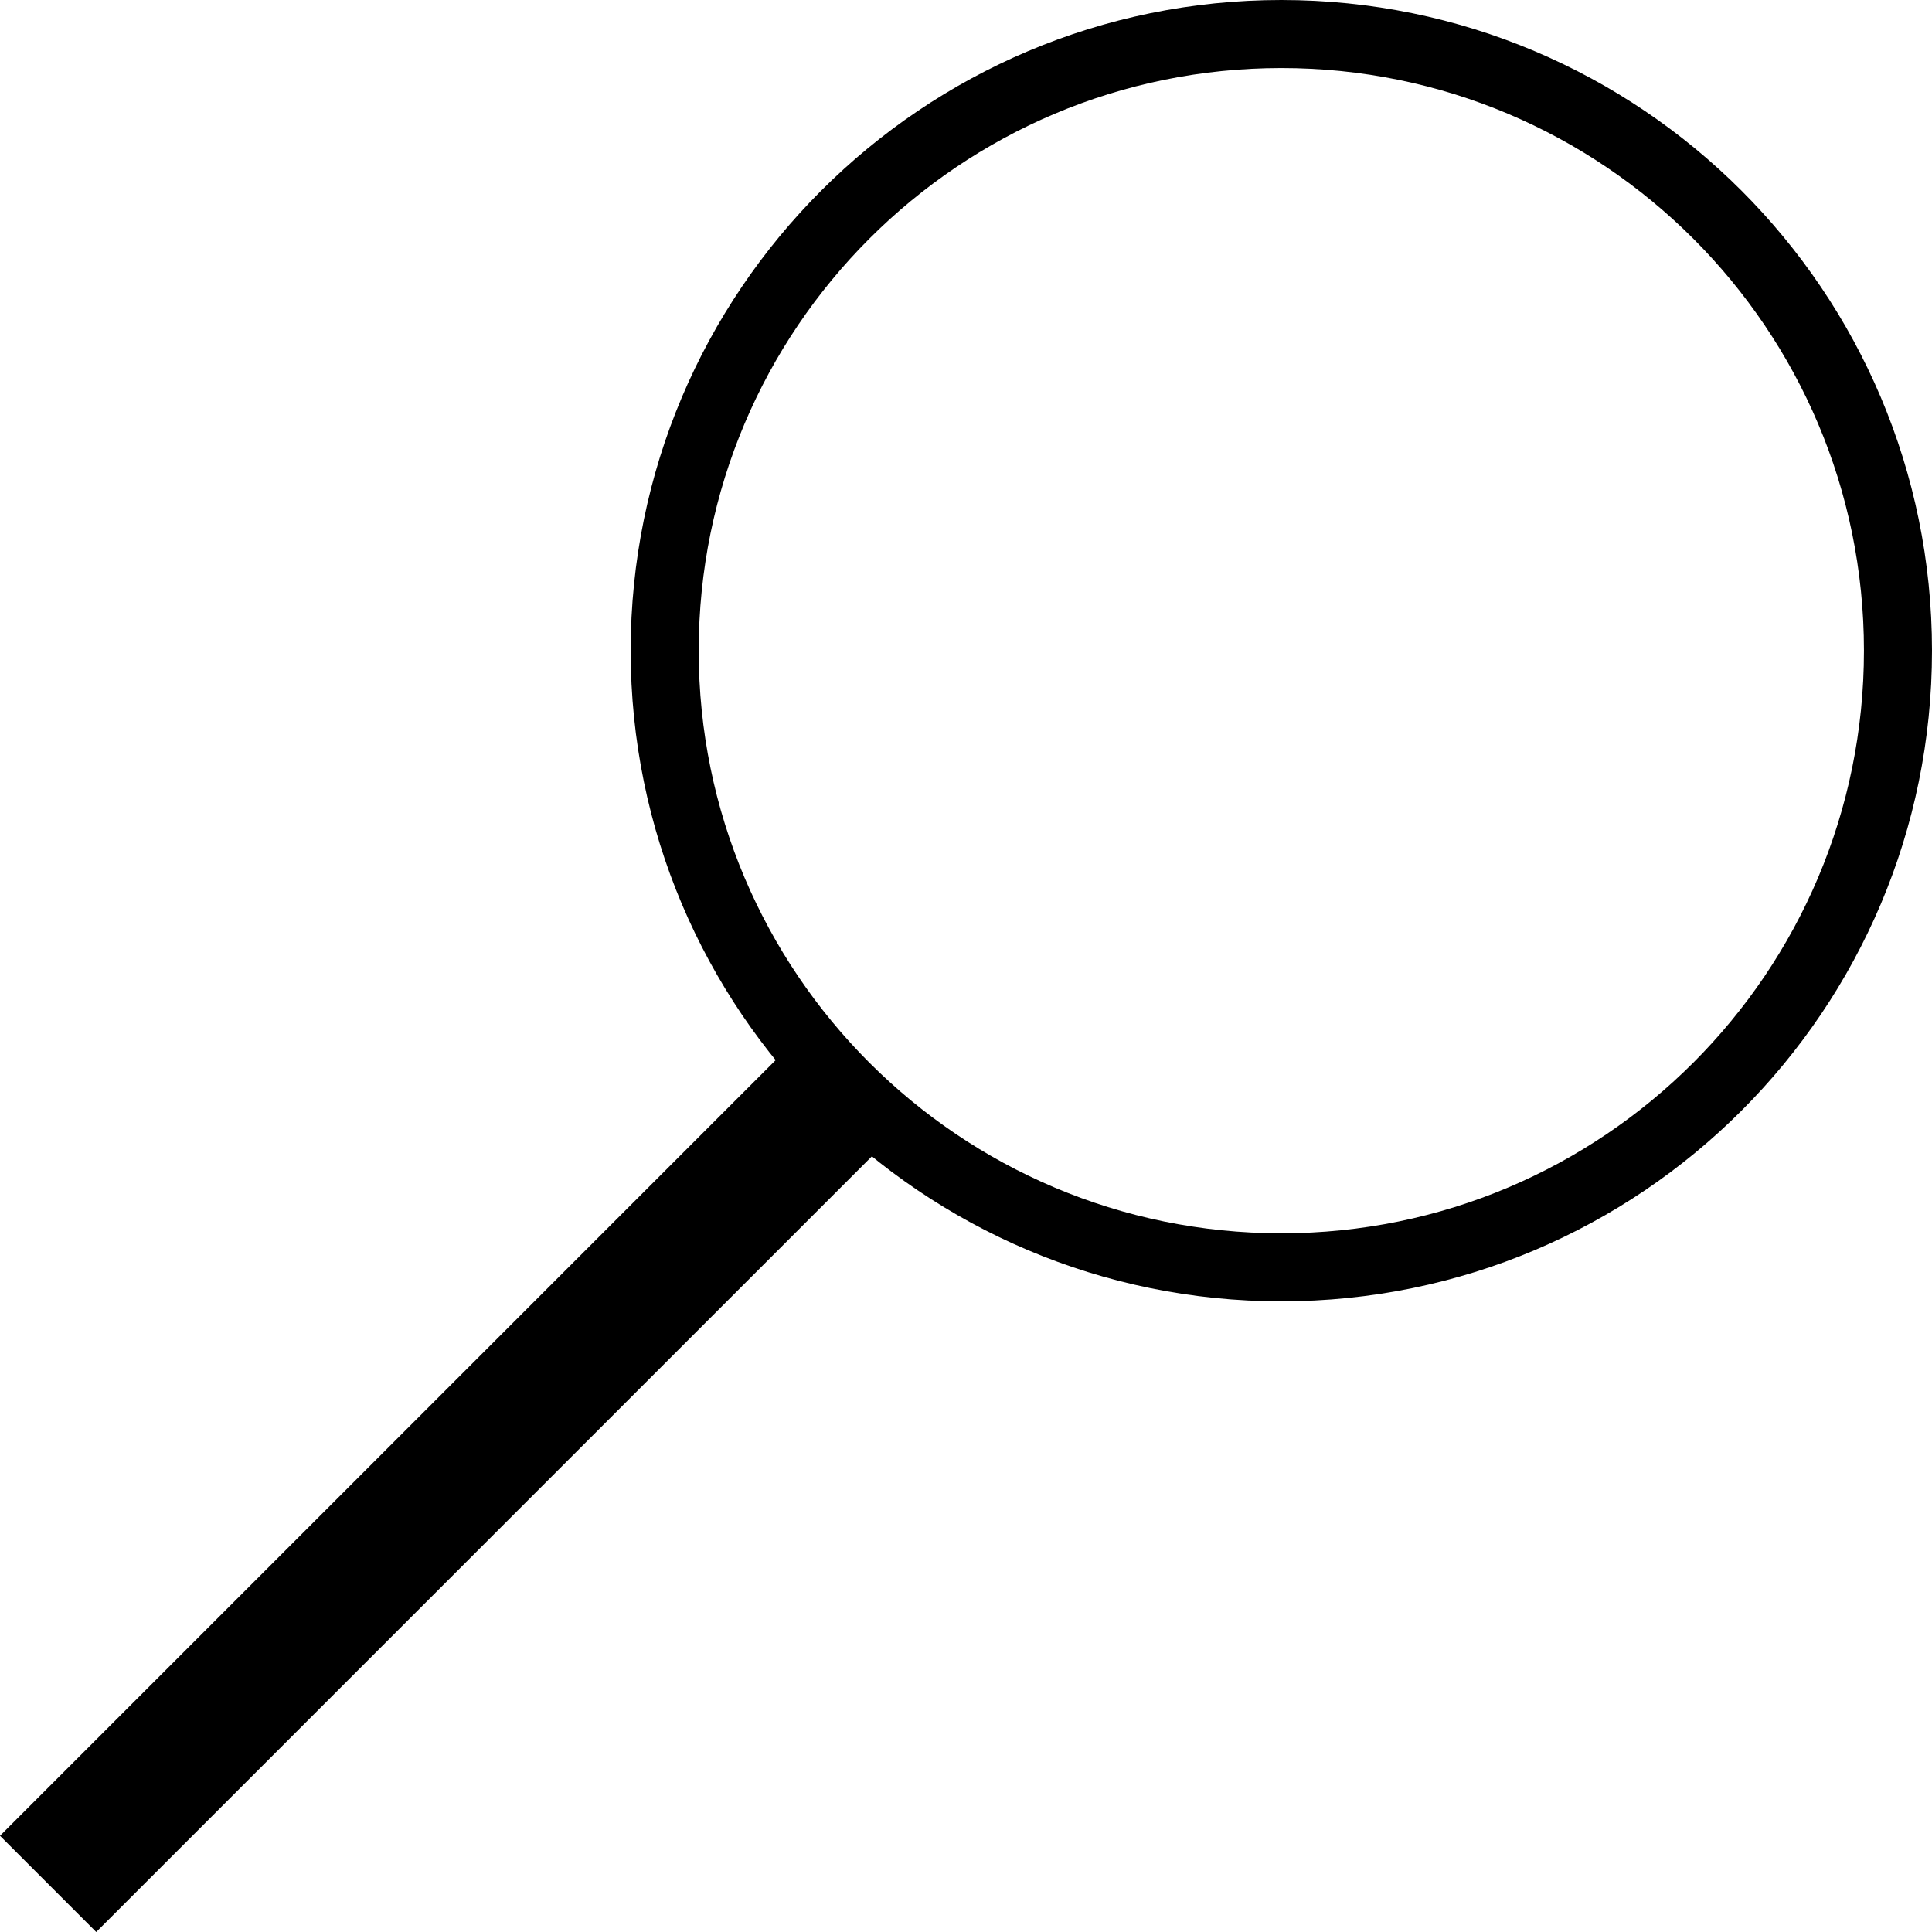
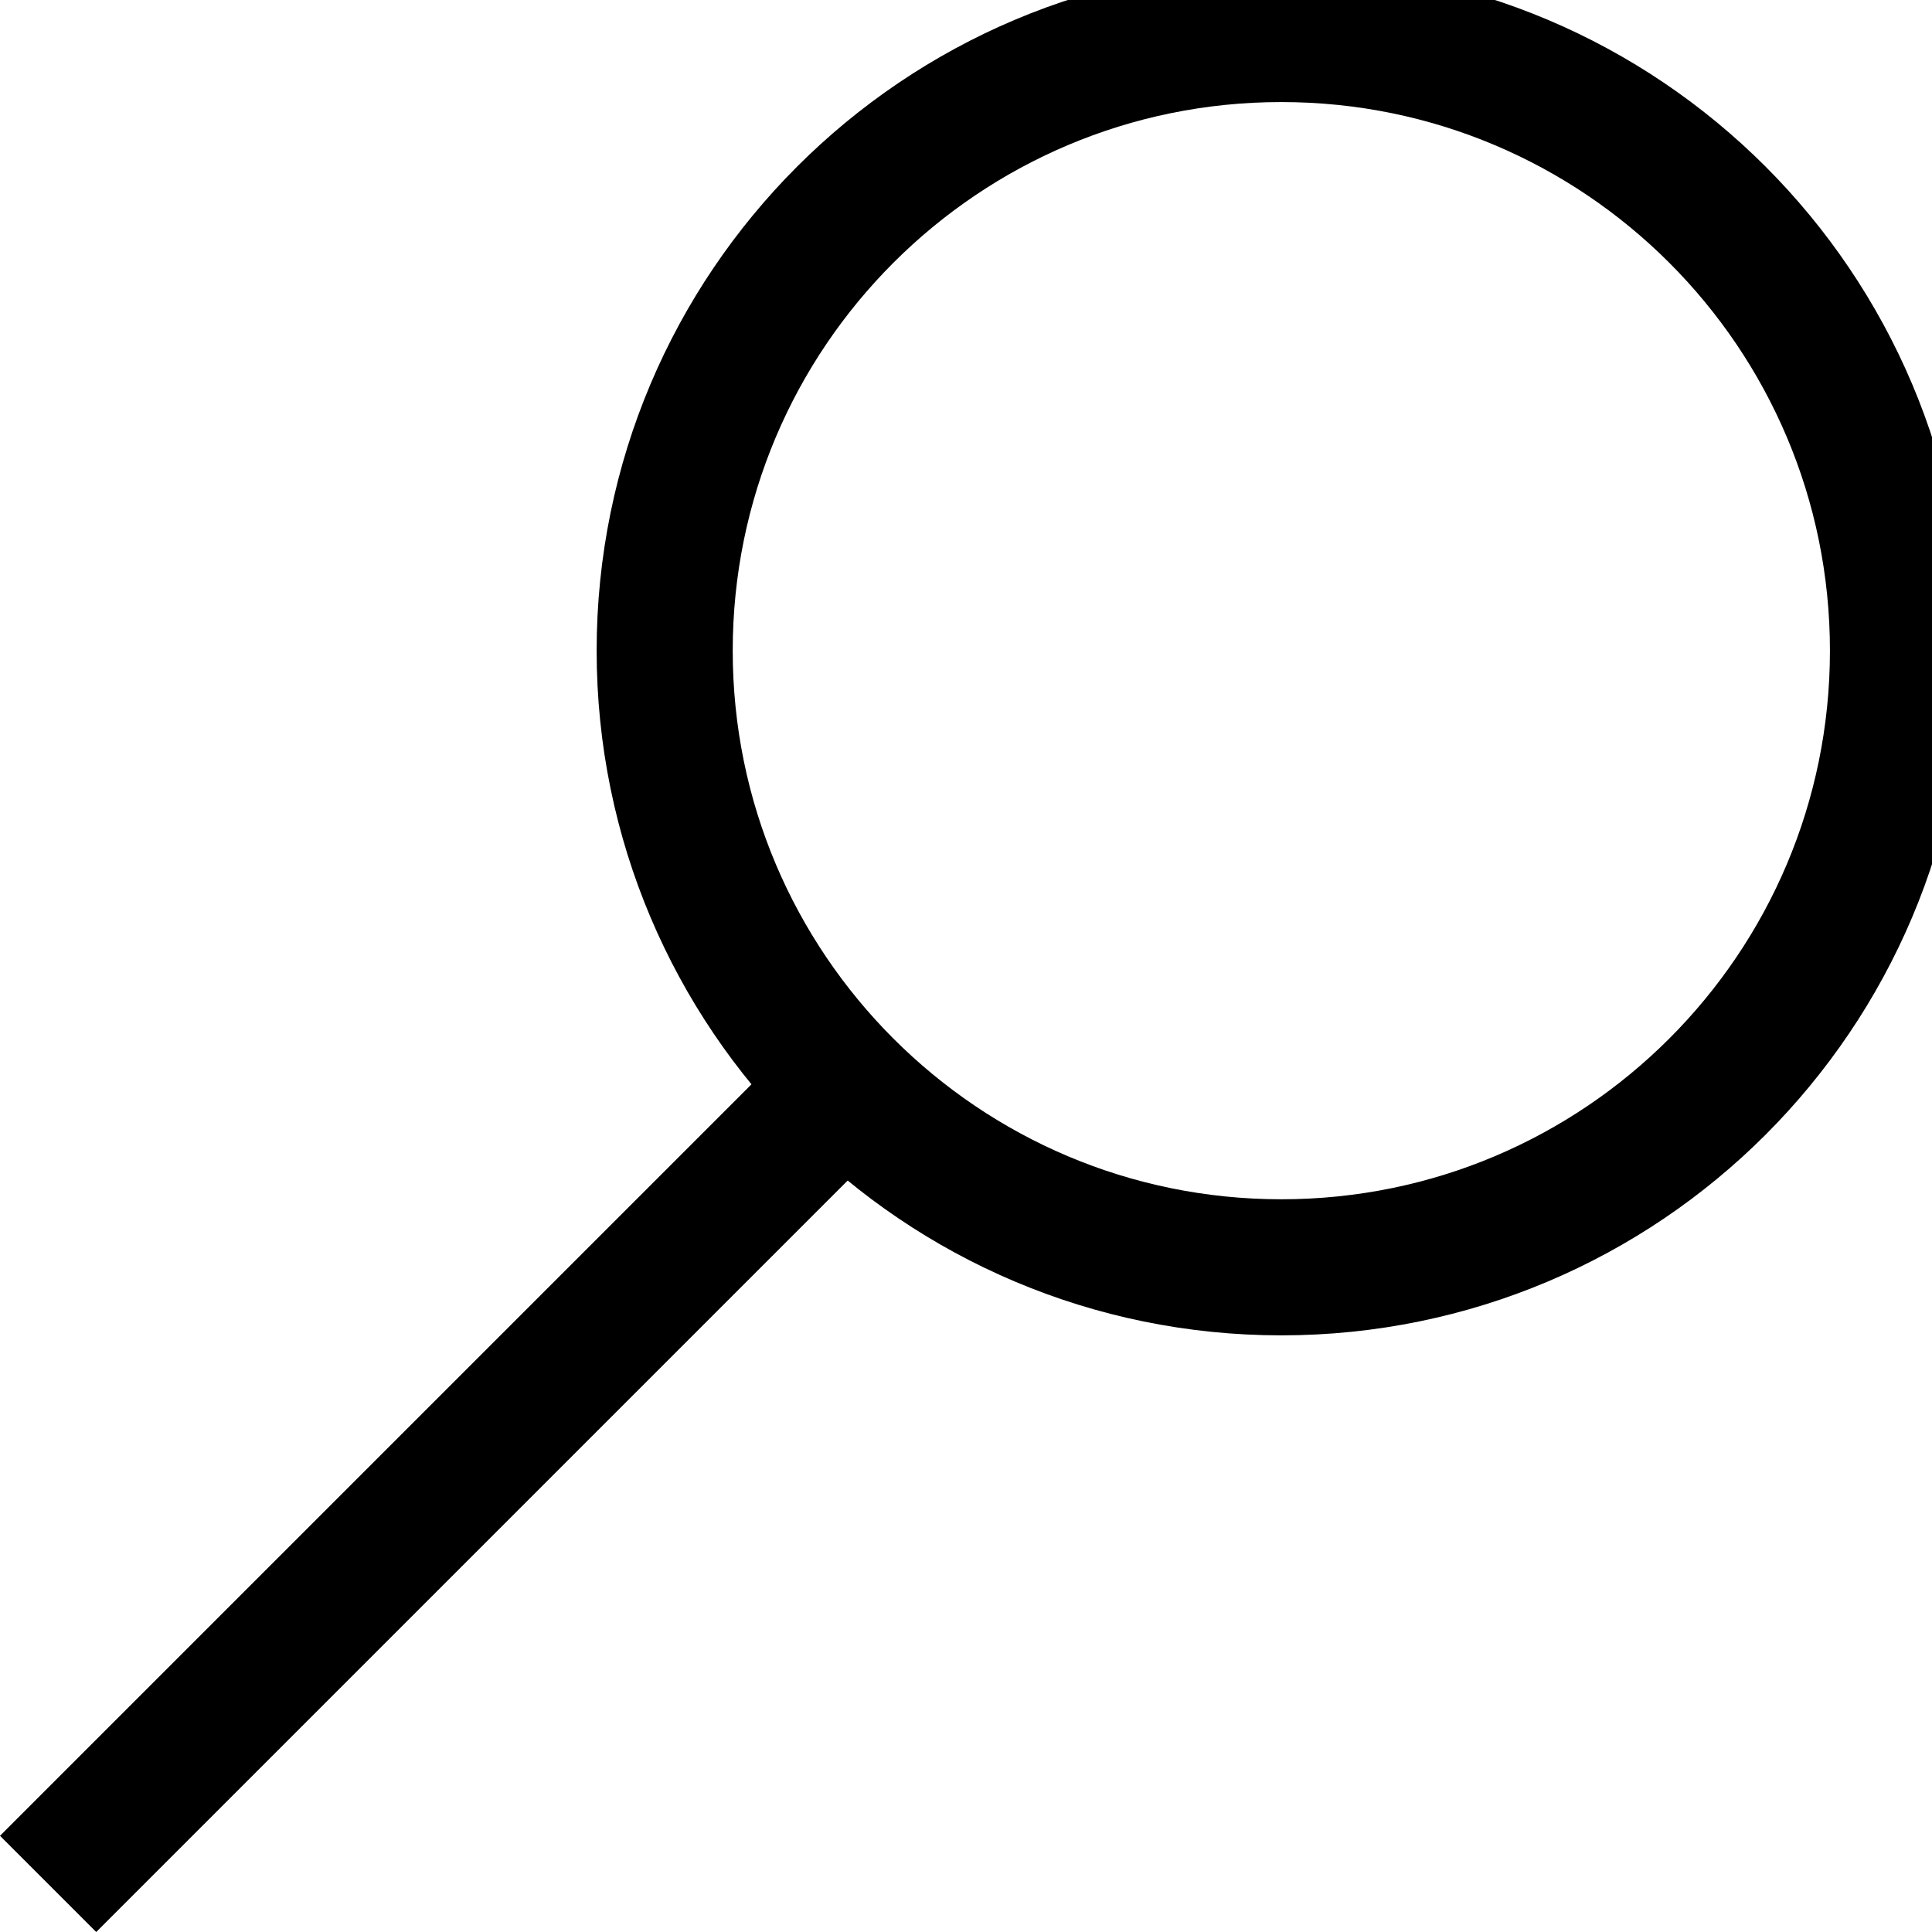
- <svg xmlns="http://www.w3.org/2000/svg" version="1.1" id="Layer_1" x="0px" y="0px" width="28.395px" height="28.395px" viewBox="0 0 28.395 28.395" enable-background="new 0 0 28.395 28.395" xml:space="preserve">
+ <svg xmlns="http://www.w3.org/2000/svg" version="1.1" id="Layer_1" x="0px" y="0px" width="18px" height="18px" viewBox="0 0 28.395 28.395" enable-background="new 0 0 28.395 28.395" xml:space="preserve">
  <line fill="none" stroke="#000000" stroke-width="2" stroke-miterlimit="10" x1="0.707" y1="27.688" x2="12.424" y2="15.971" />
-   <circle fill="none" stroke="#000000" stroke-miterlimit="10" cx="18.832" cy="9.563" r="9.063" />
+   <circle fill="none" stroke="#000000" stroke-width="2" stroke-miterlimit="10" cx="18.832" cy="9.563" r="9.063" />
</svg>
